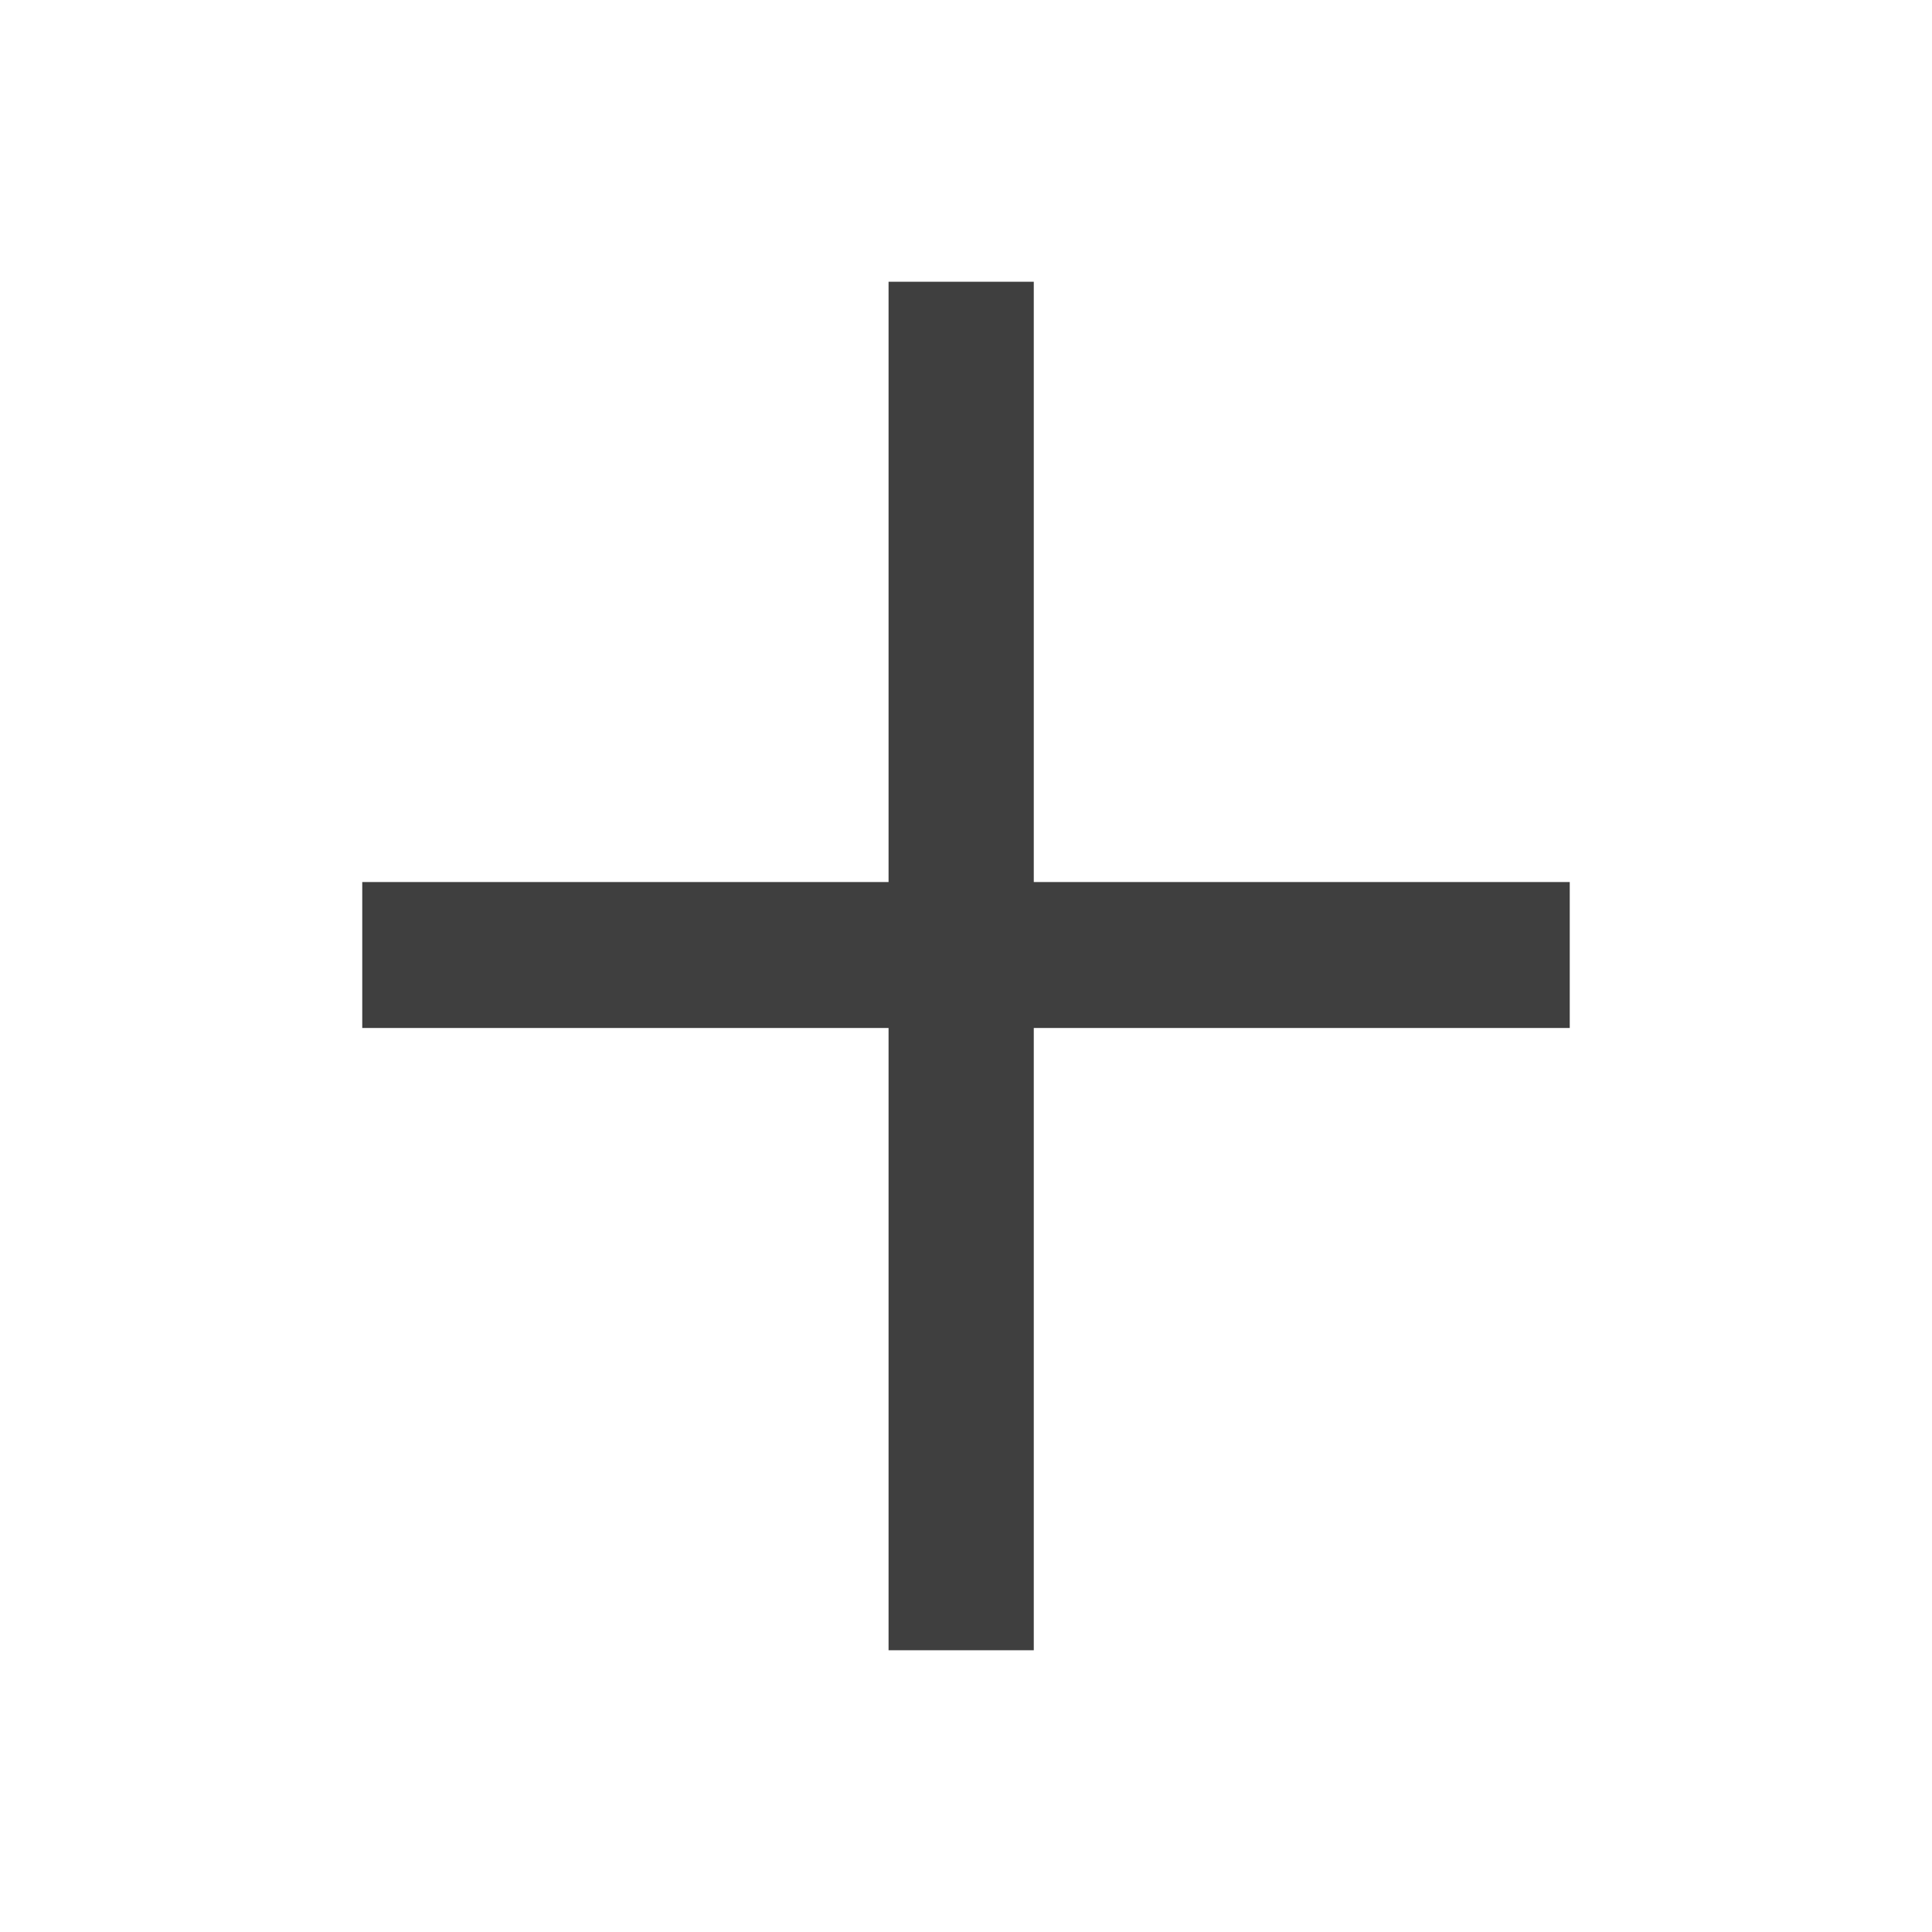
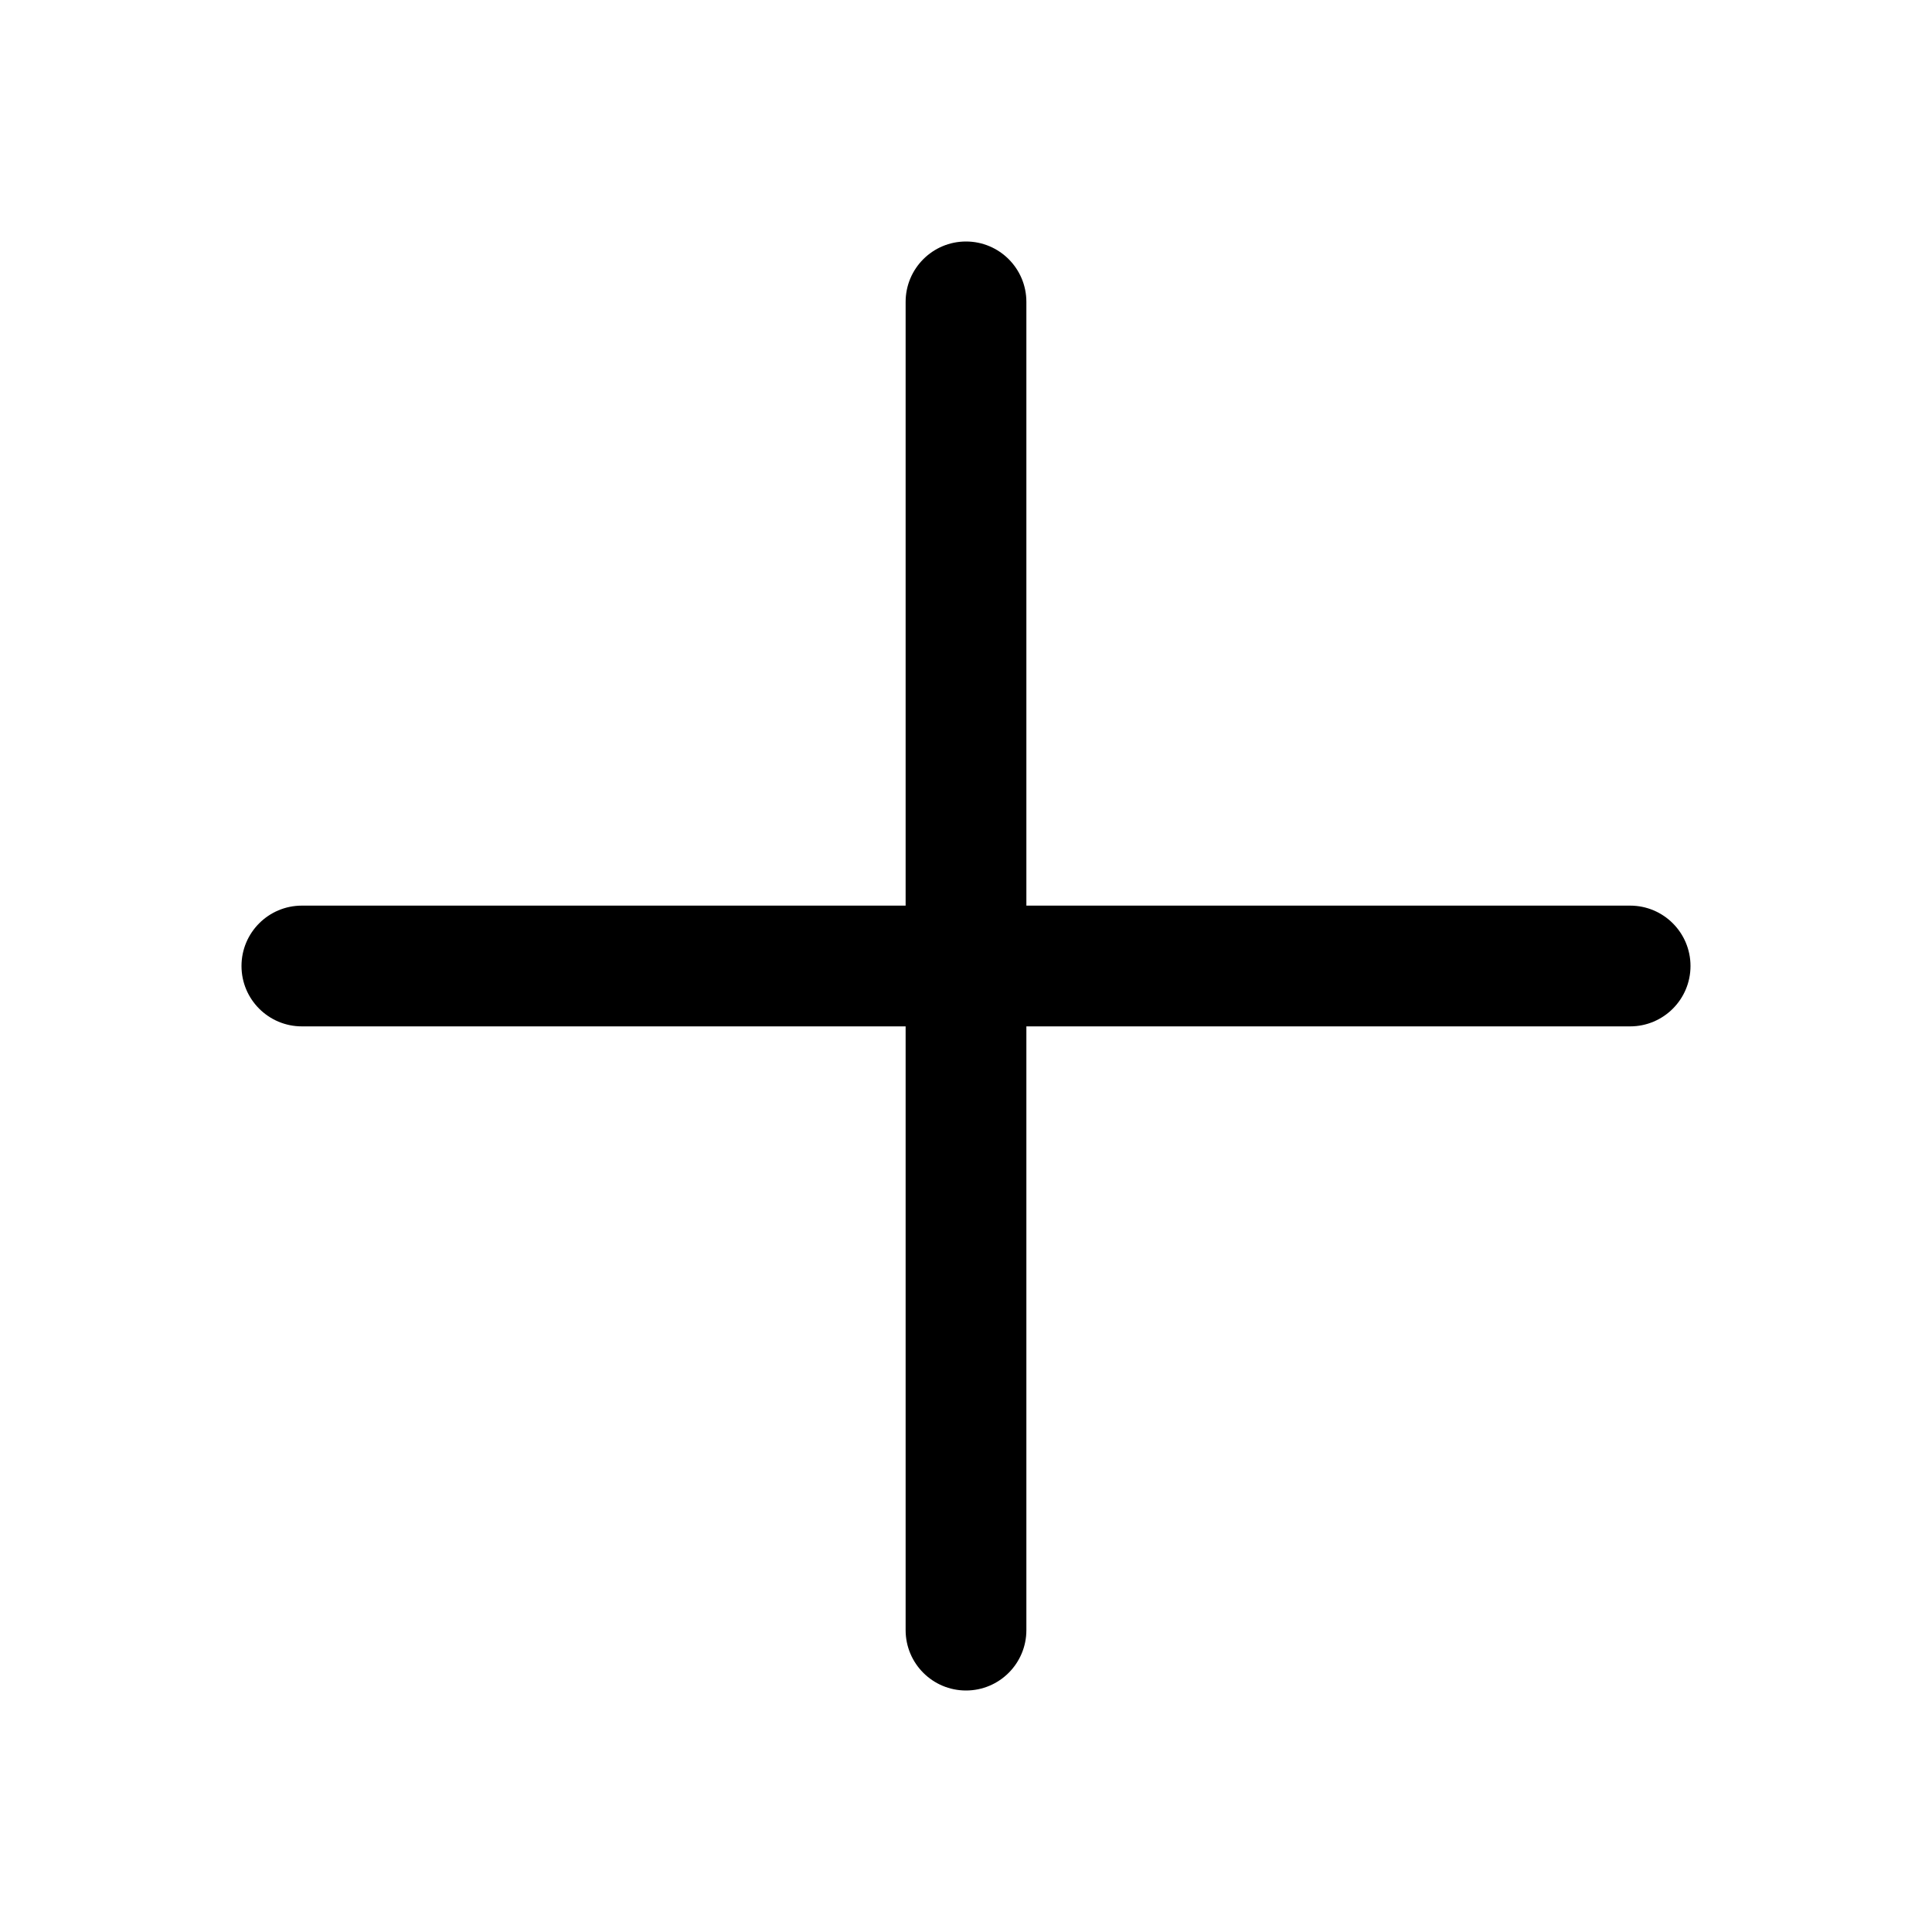
- <svg xmlns="http://www.w3.org/2000/svg" width="24" height="24" viewBox="0 0 24 24" fill="none">
-   <path d="M19.5 10.957V12.77H4.5V10.957H19.5ZM12.842 3.5V20.5H11.038V3.5H12.842Z" fill="#3F3F3F" />
+ <svg xmlns="http://www.w3.org/2000/svg" width="32" height="32" fill="#000000" viewBox="0 0 256 256">
+   <path d="M224,128a8,8,0,0,1-8,8H136v80a8,8,0,0,1-16,0V136H40a8,8,0,0,1,0-16h80V40a8,8,0,0,1,16,0v80h80A8,8,0,0,1,224,128Z" />
</svg>
